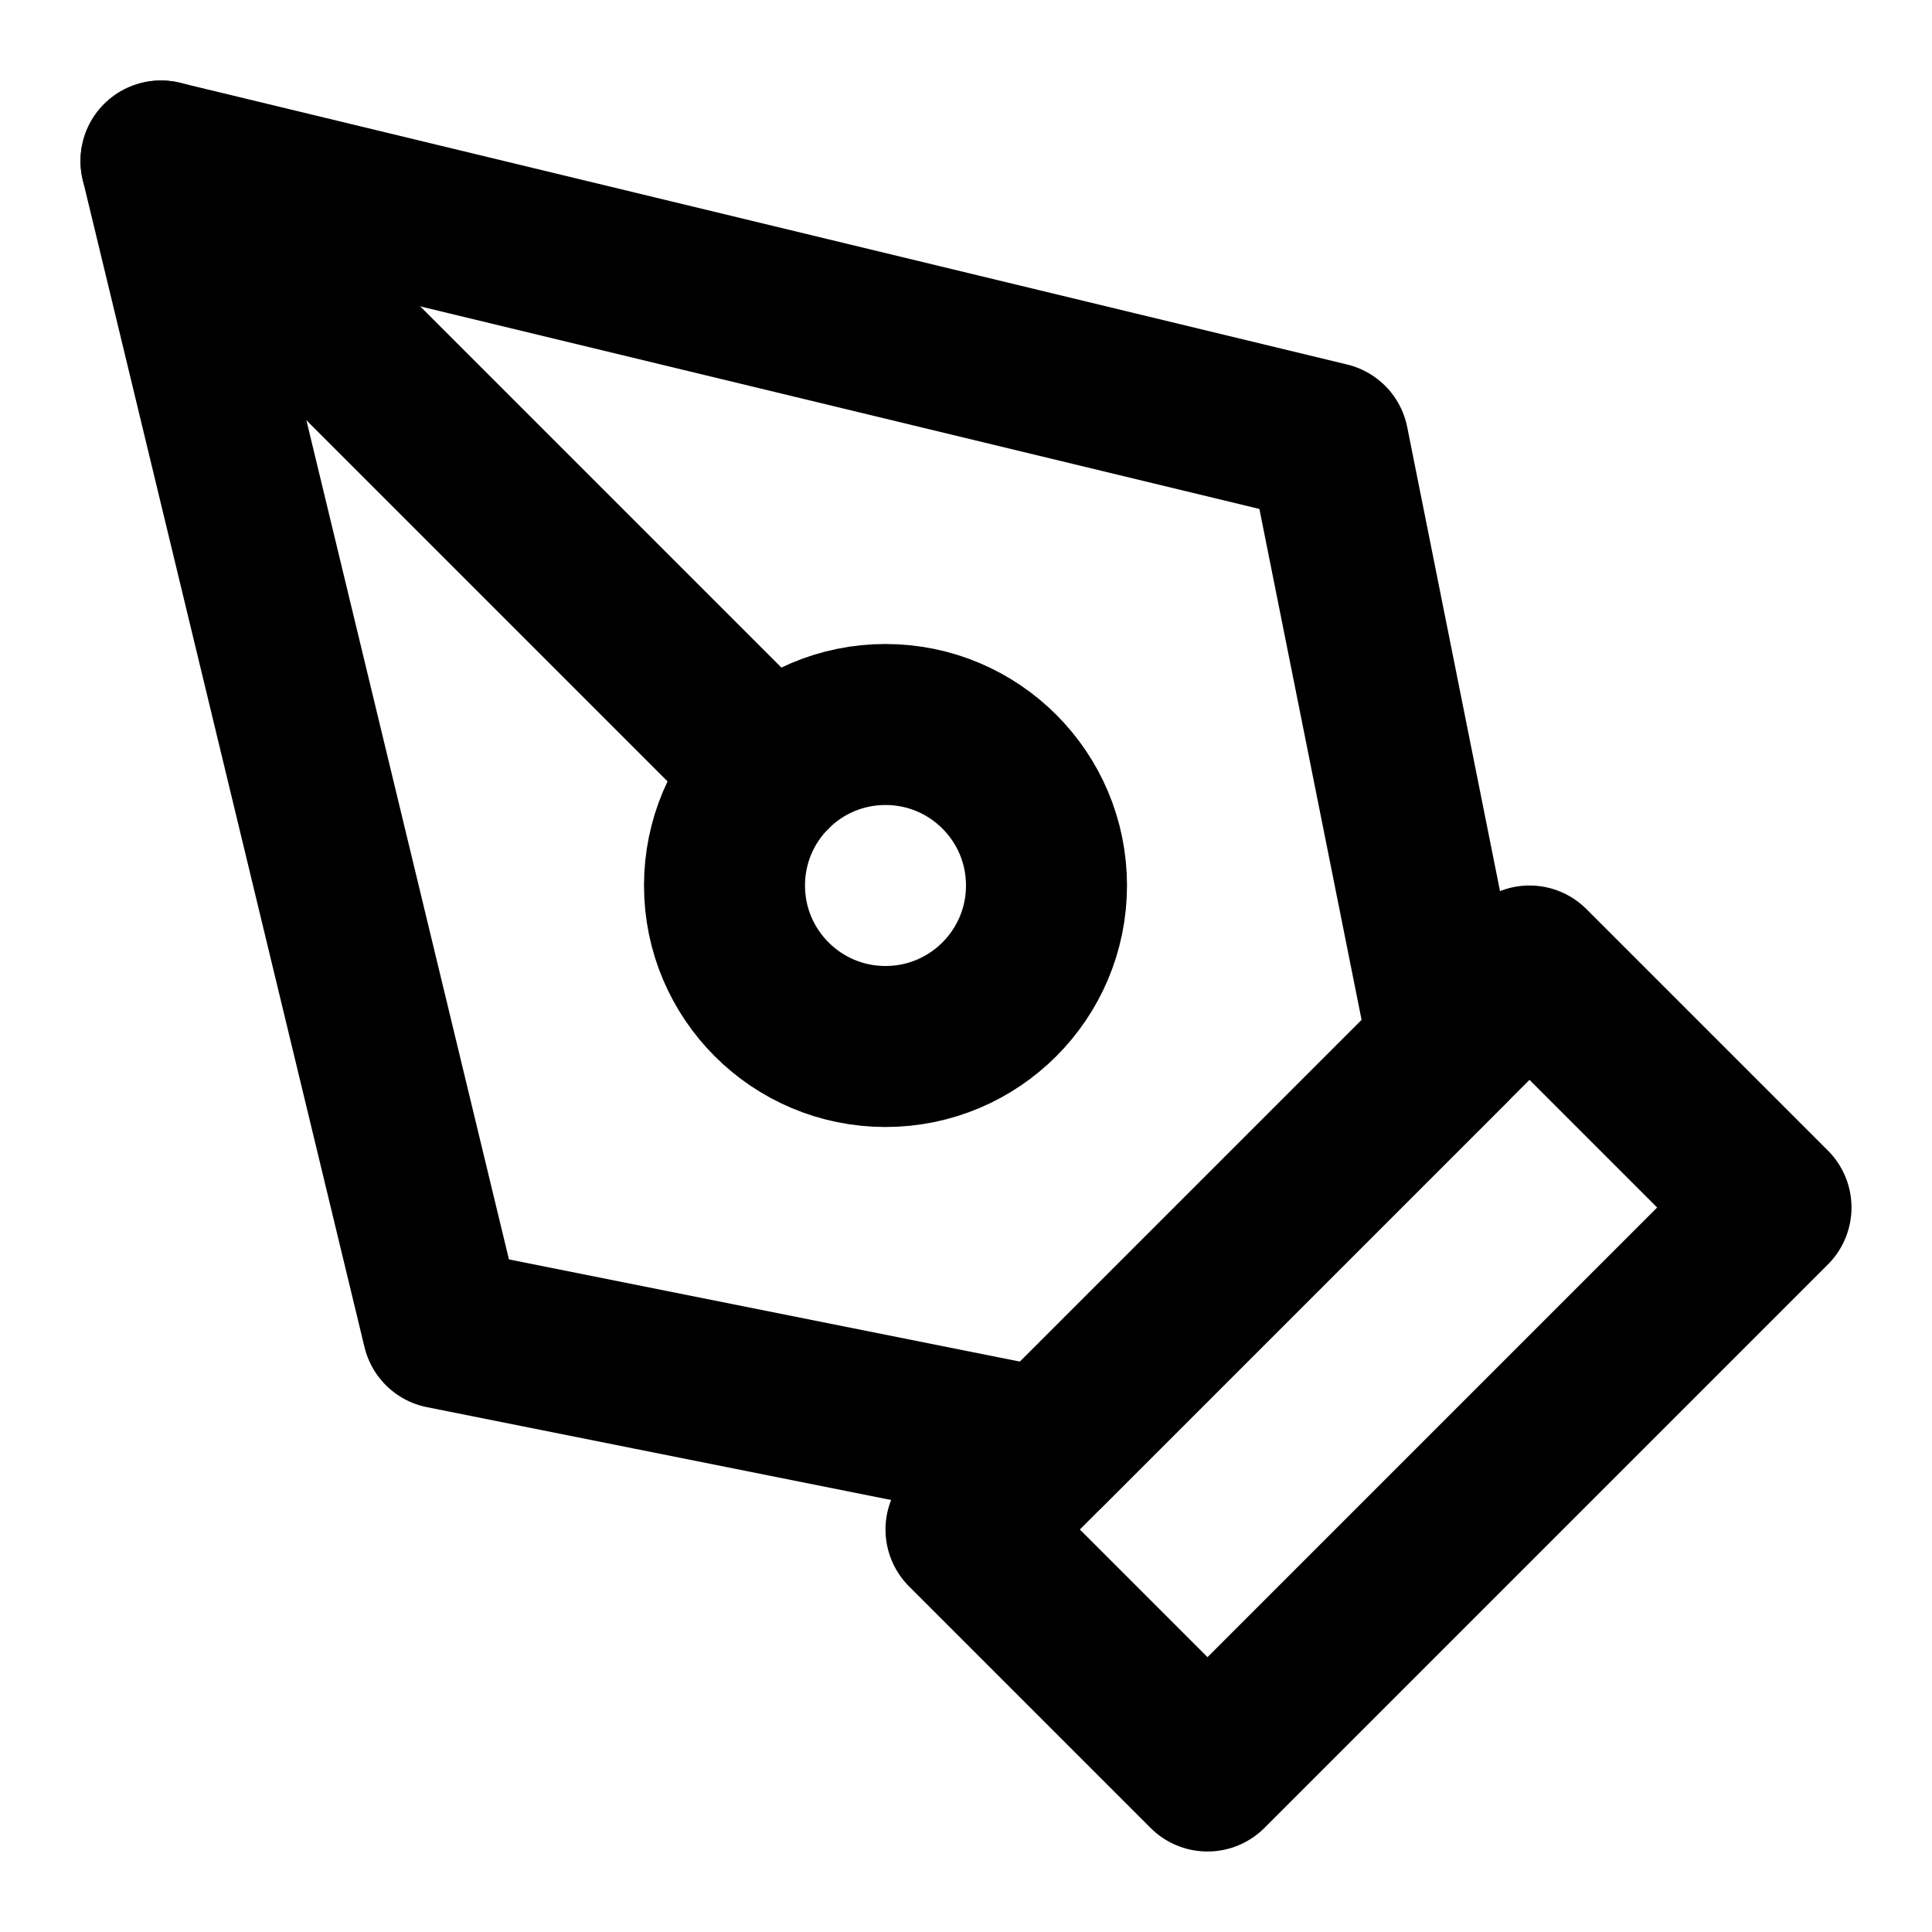
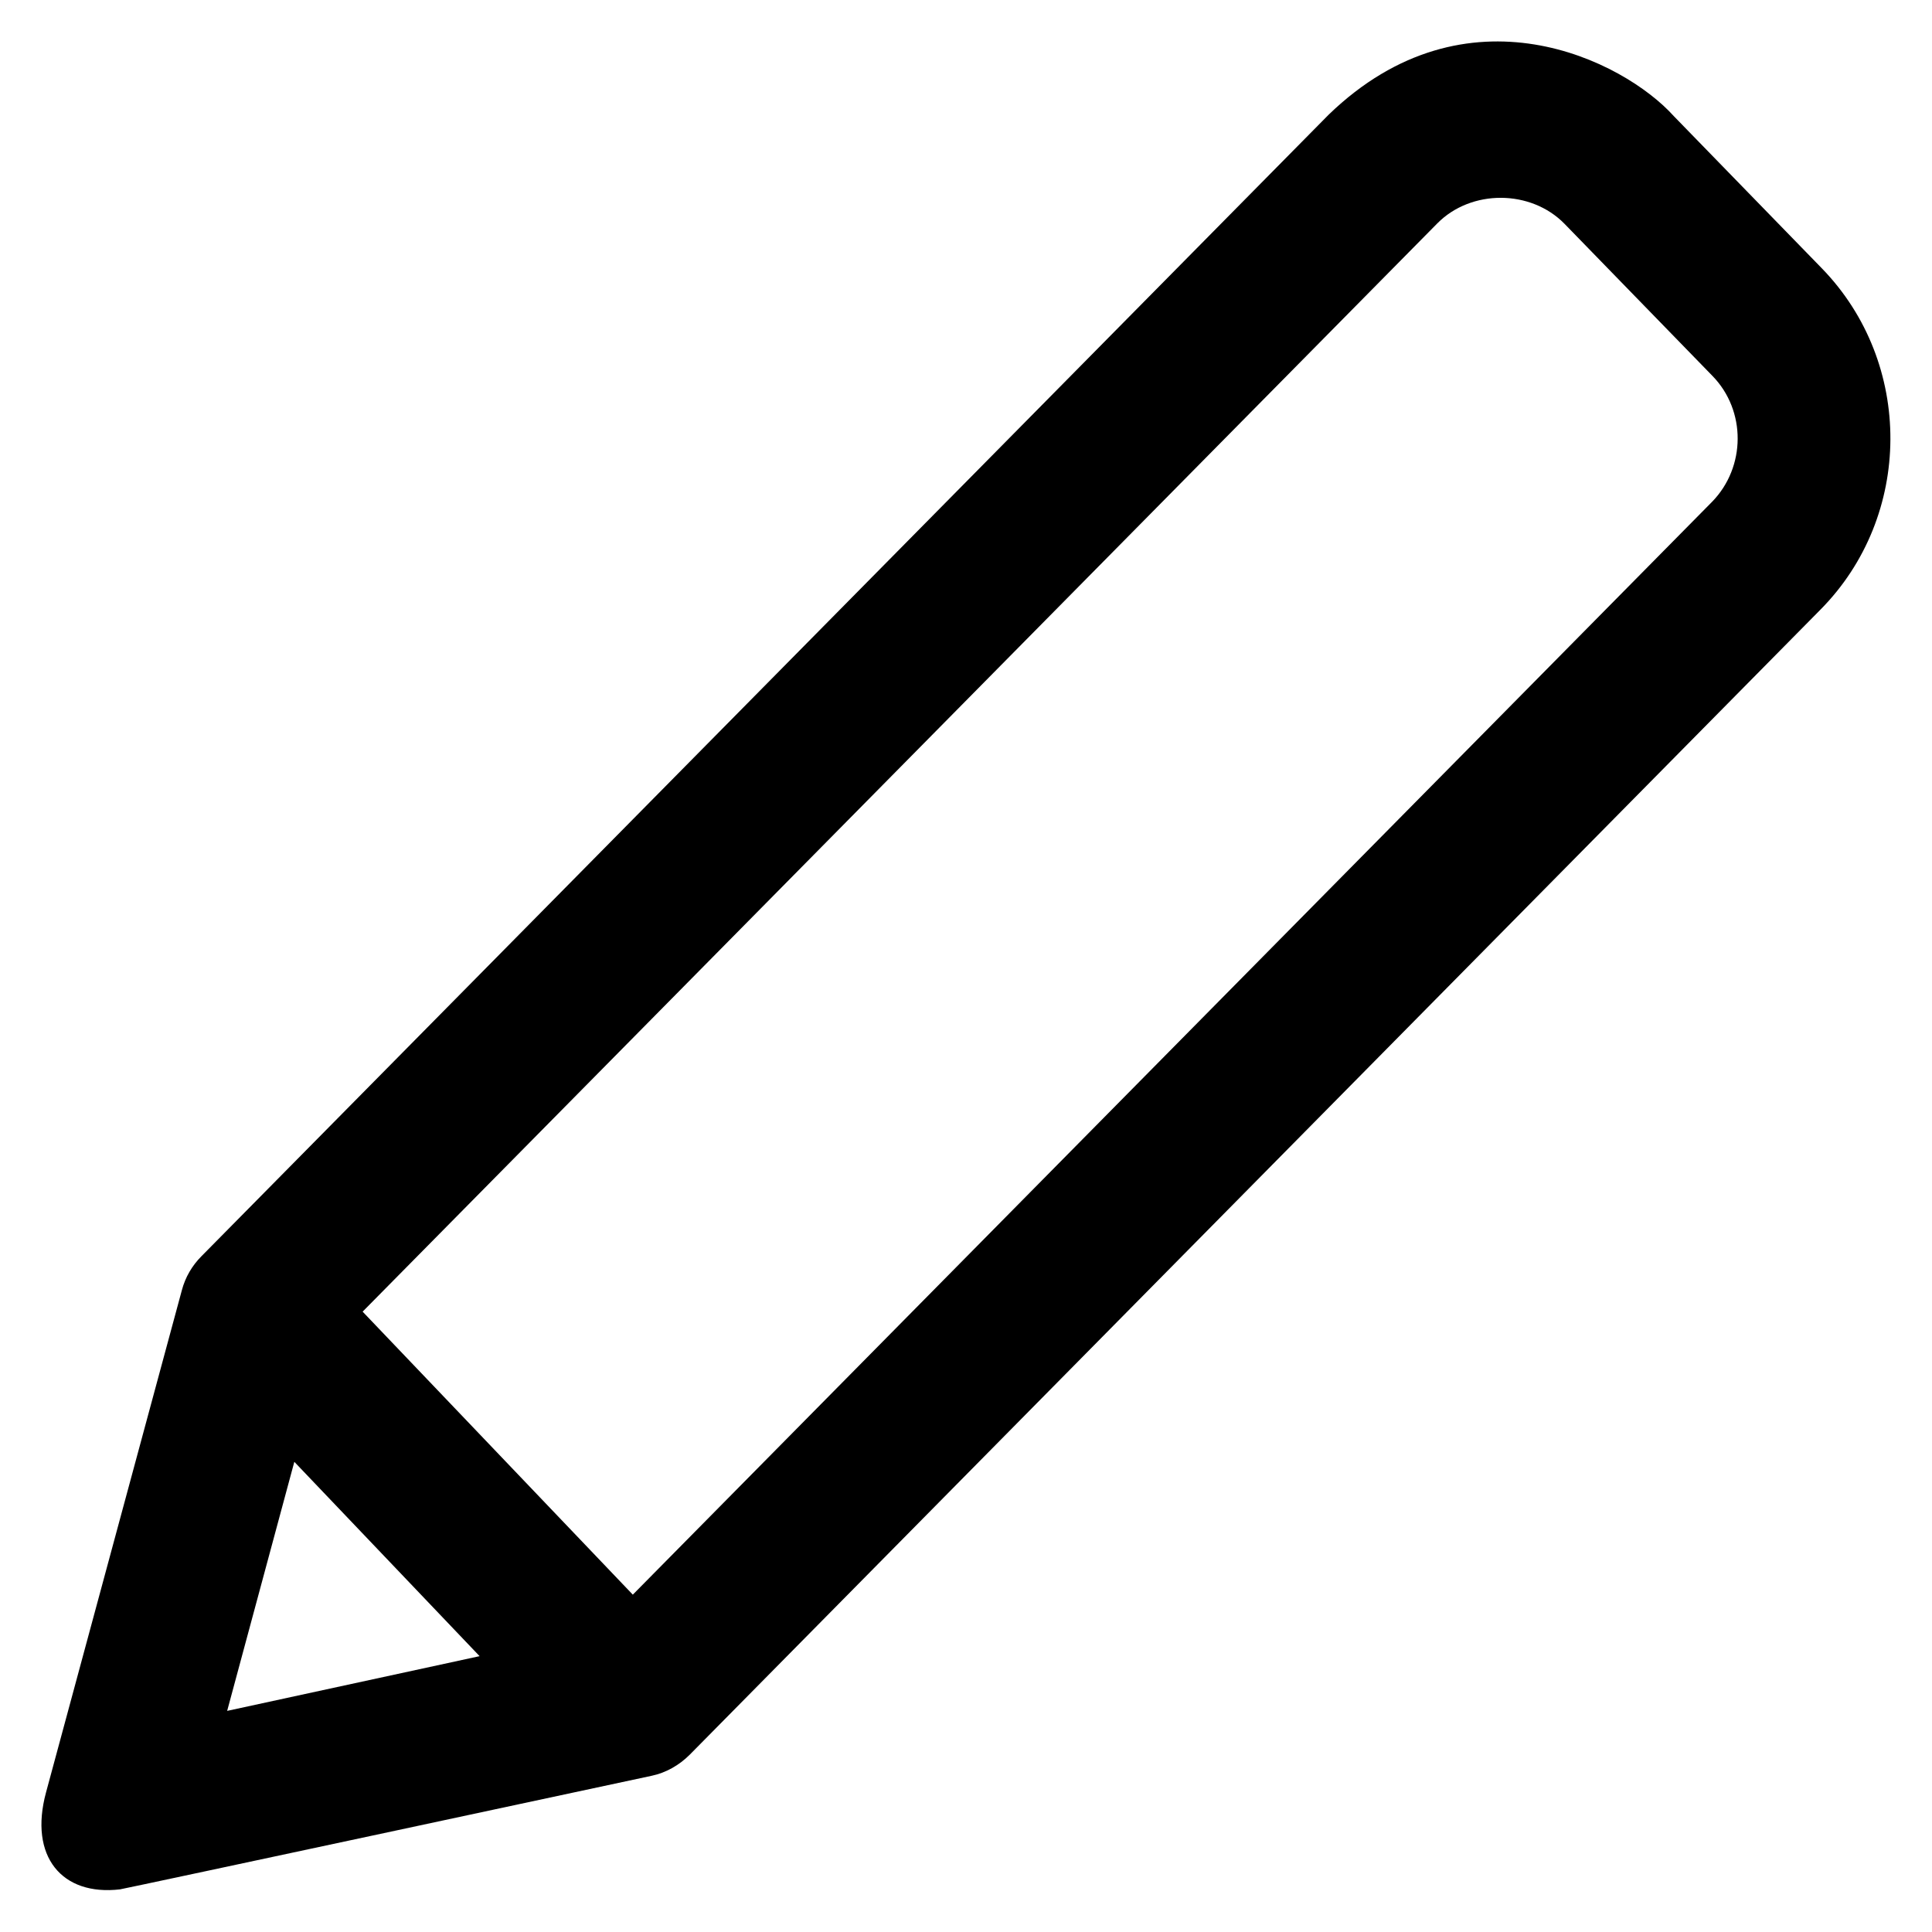
- <svg xmlns="http://www.w3.org/2000/svg" width="24" height="24" viewBox="0 0 24 24" fill="none" stroke="currentColor" stroke-width="2" stroke-linecap="round" stroke-linejoin="round" class="feather feather-pen-tool">
-   <path d="M12 19l7-7 3 3-7 7-3-3z" />
-   <path d="M18 13l-1.5-7.5L2 2l3.5 14.5L13 18l5-5z" />
-   <path d="M2 2l7.586 7.586" />
-   <circle cx="11" cy="11" r="2" />
+ <svg xmlns="http://www.w3.org/2000/svg" version="1.1" viewBox="0 0 512 512" enable-background="new 0 0 512 512">
+   <g>
+     <g>
+       <g>
+         <path d="m453.7,133l-286,289.6-71.6-75 284.8-288.4c9-9.1 24.8-9 33.7,0.1l39.2,40.3c9,9.2 8.9,24.2-0.1,33.4zm-375.7,254.4l49.1,51.5-66.9,14.5 17.8-66zm404.8-316.3l-39.2-40.3c-13.3-14.8-54.9-35.8-91.5-0.4l-298.7,302.5c-2.5,2.5-4.3,5.6-5.2,9l-36,133.1c-4.6,17 4.2,27.5 19.6,25.7 1.4-0.2 140.9-30.1 140.9-30.1 3.8-0.8 7.3-2.8 10.1-5.6l299.6-303.4c24.6-24.8 24.8-65.4 0.4-90.5z" />
+       </g>
+     </g>
+   </g>
</svg>
